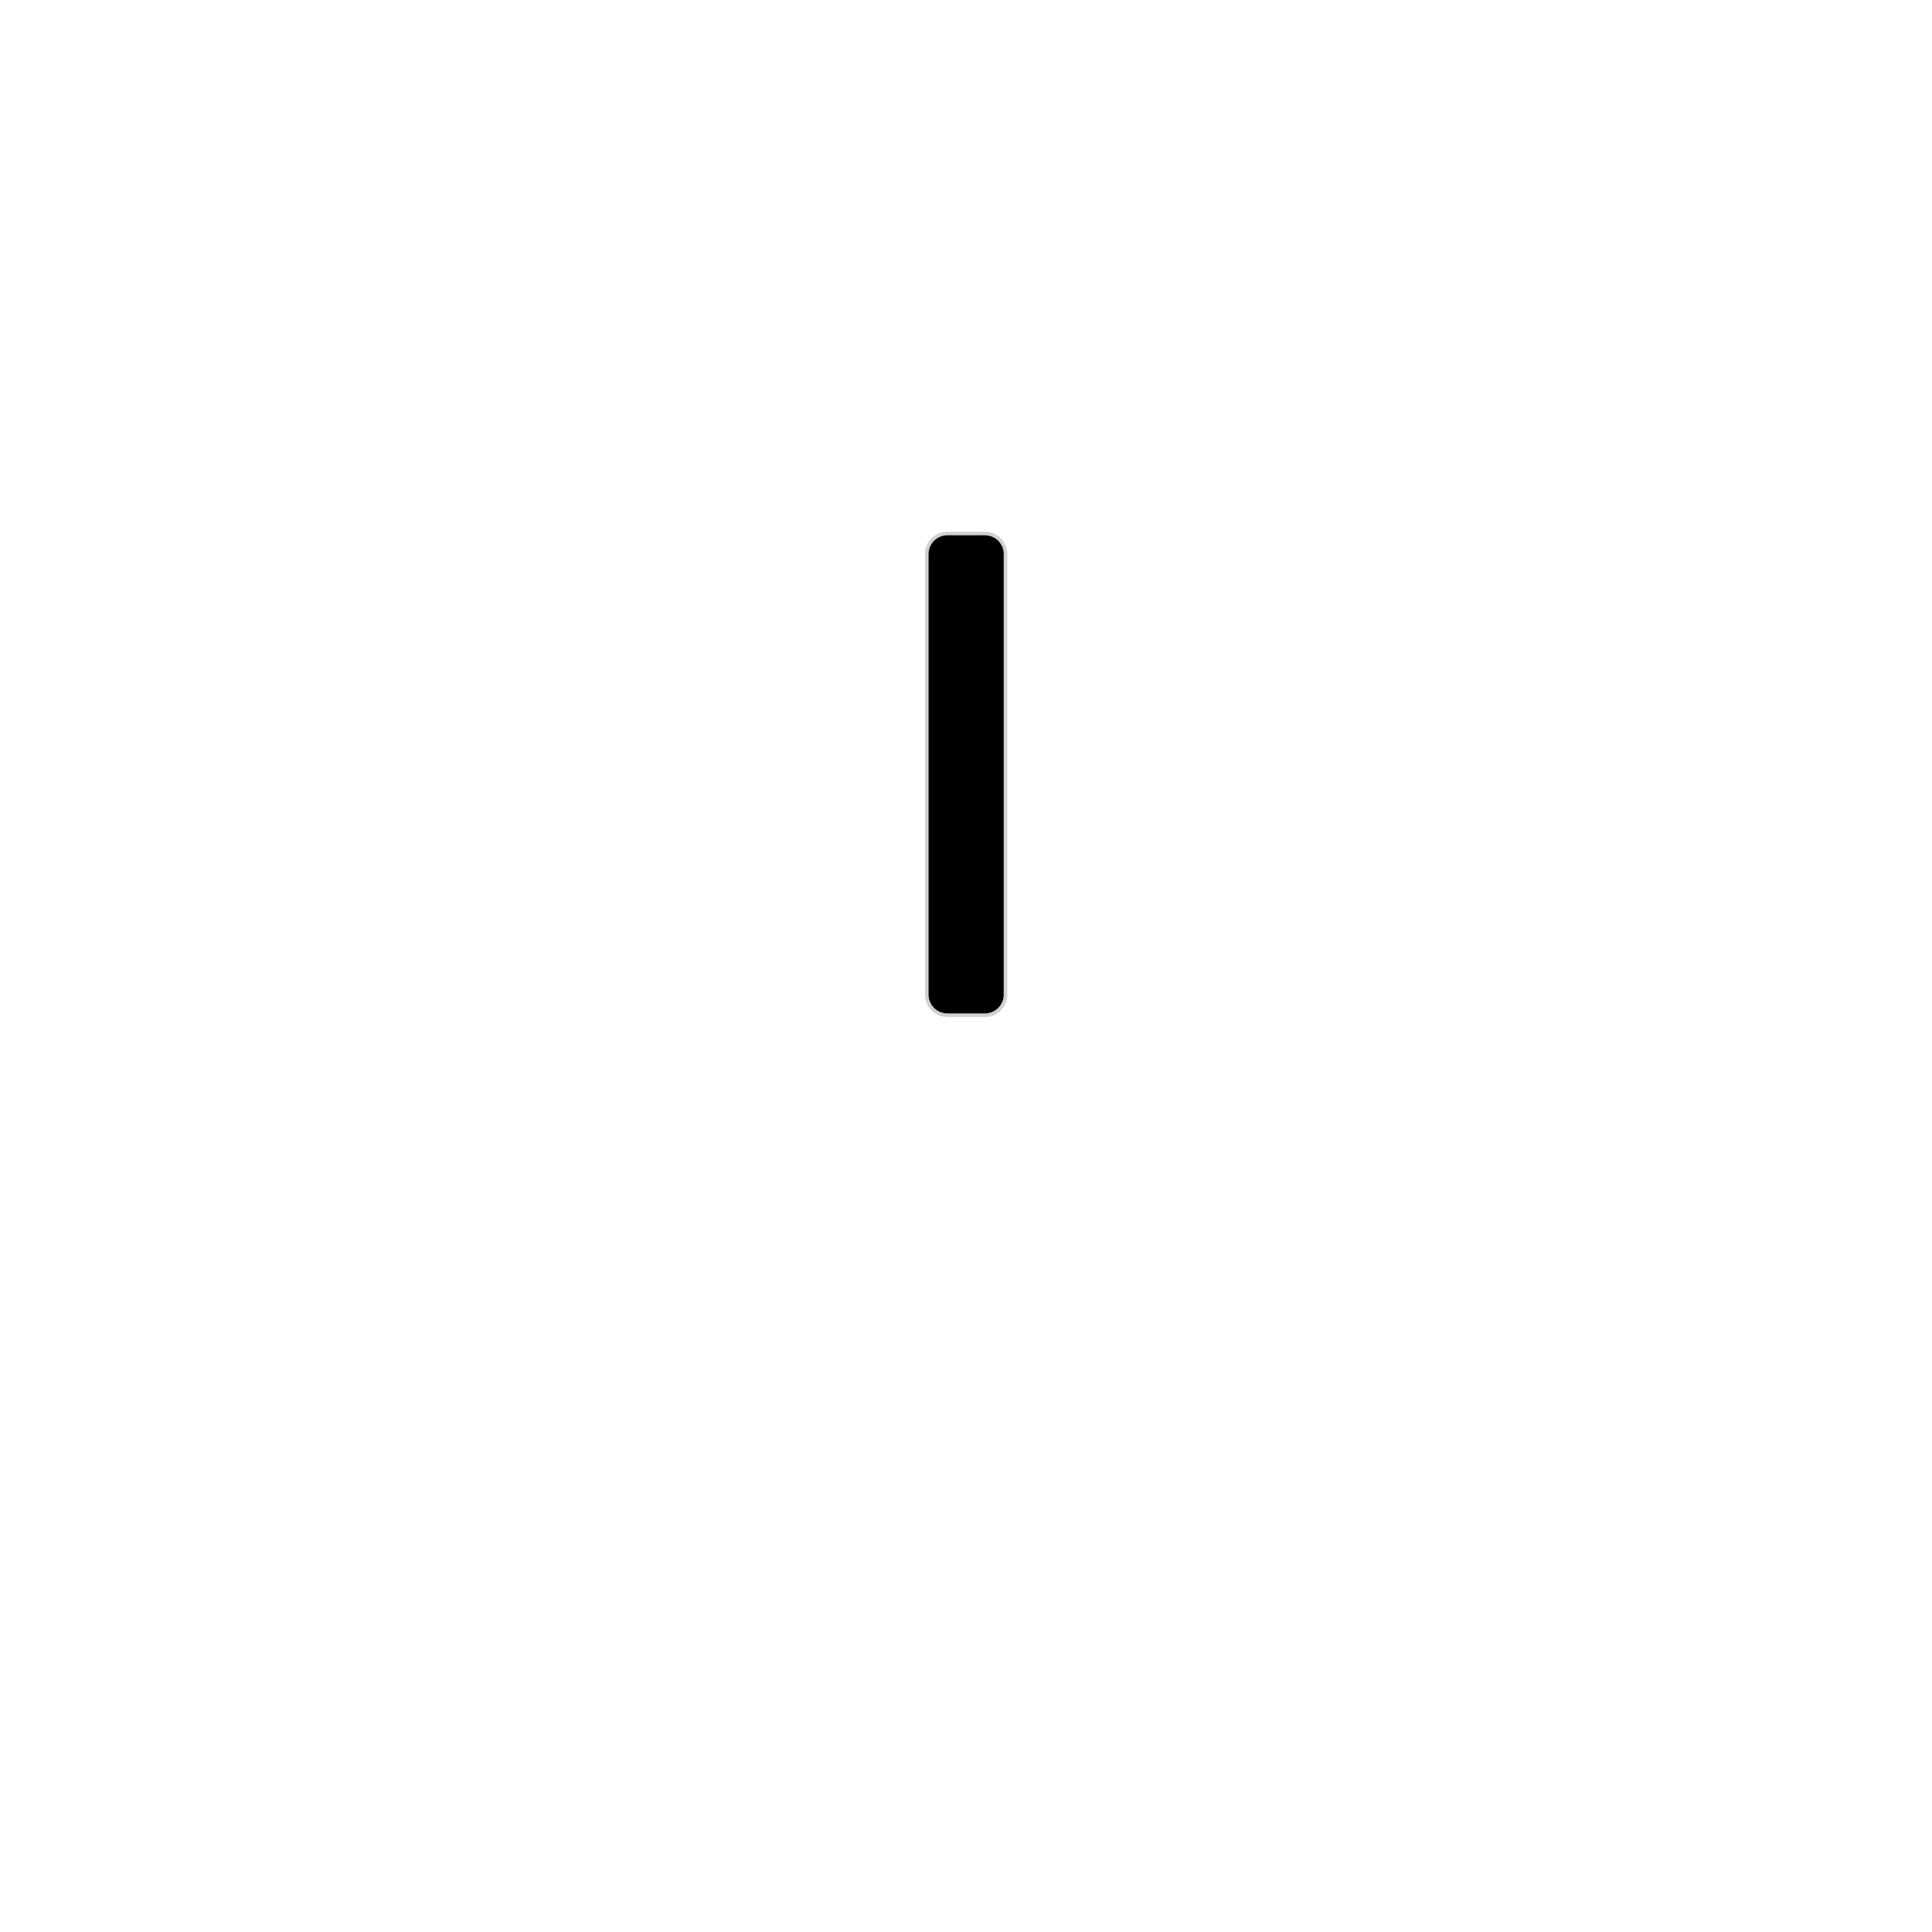
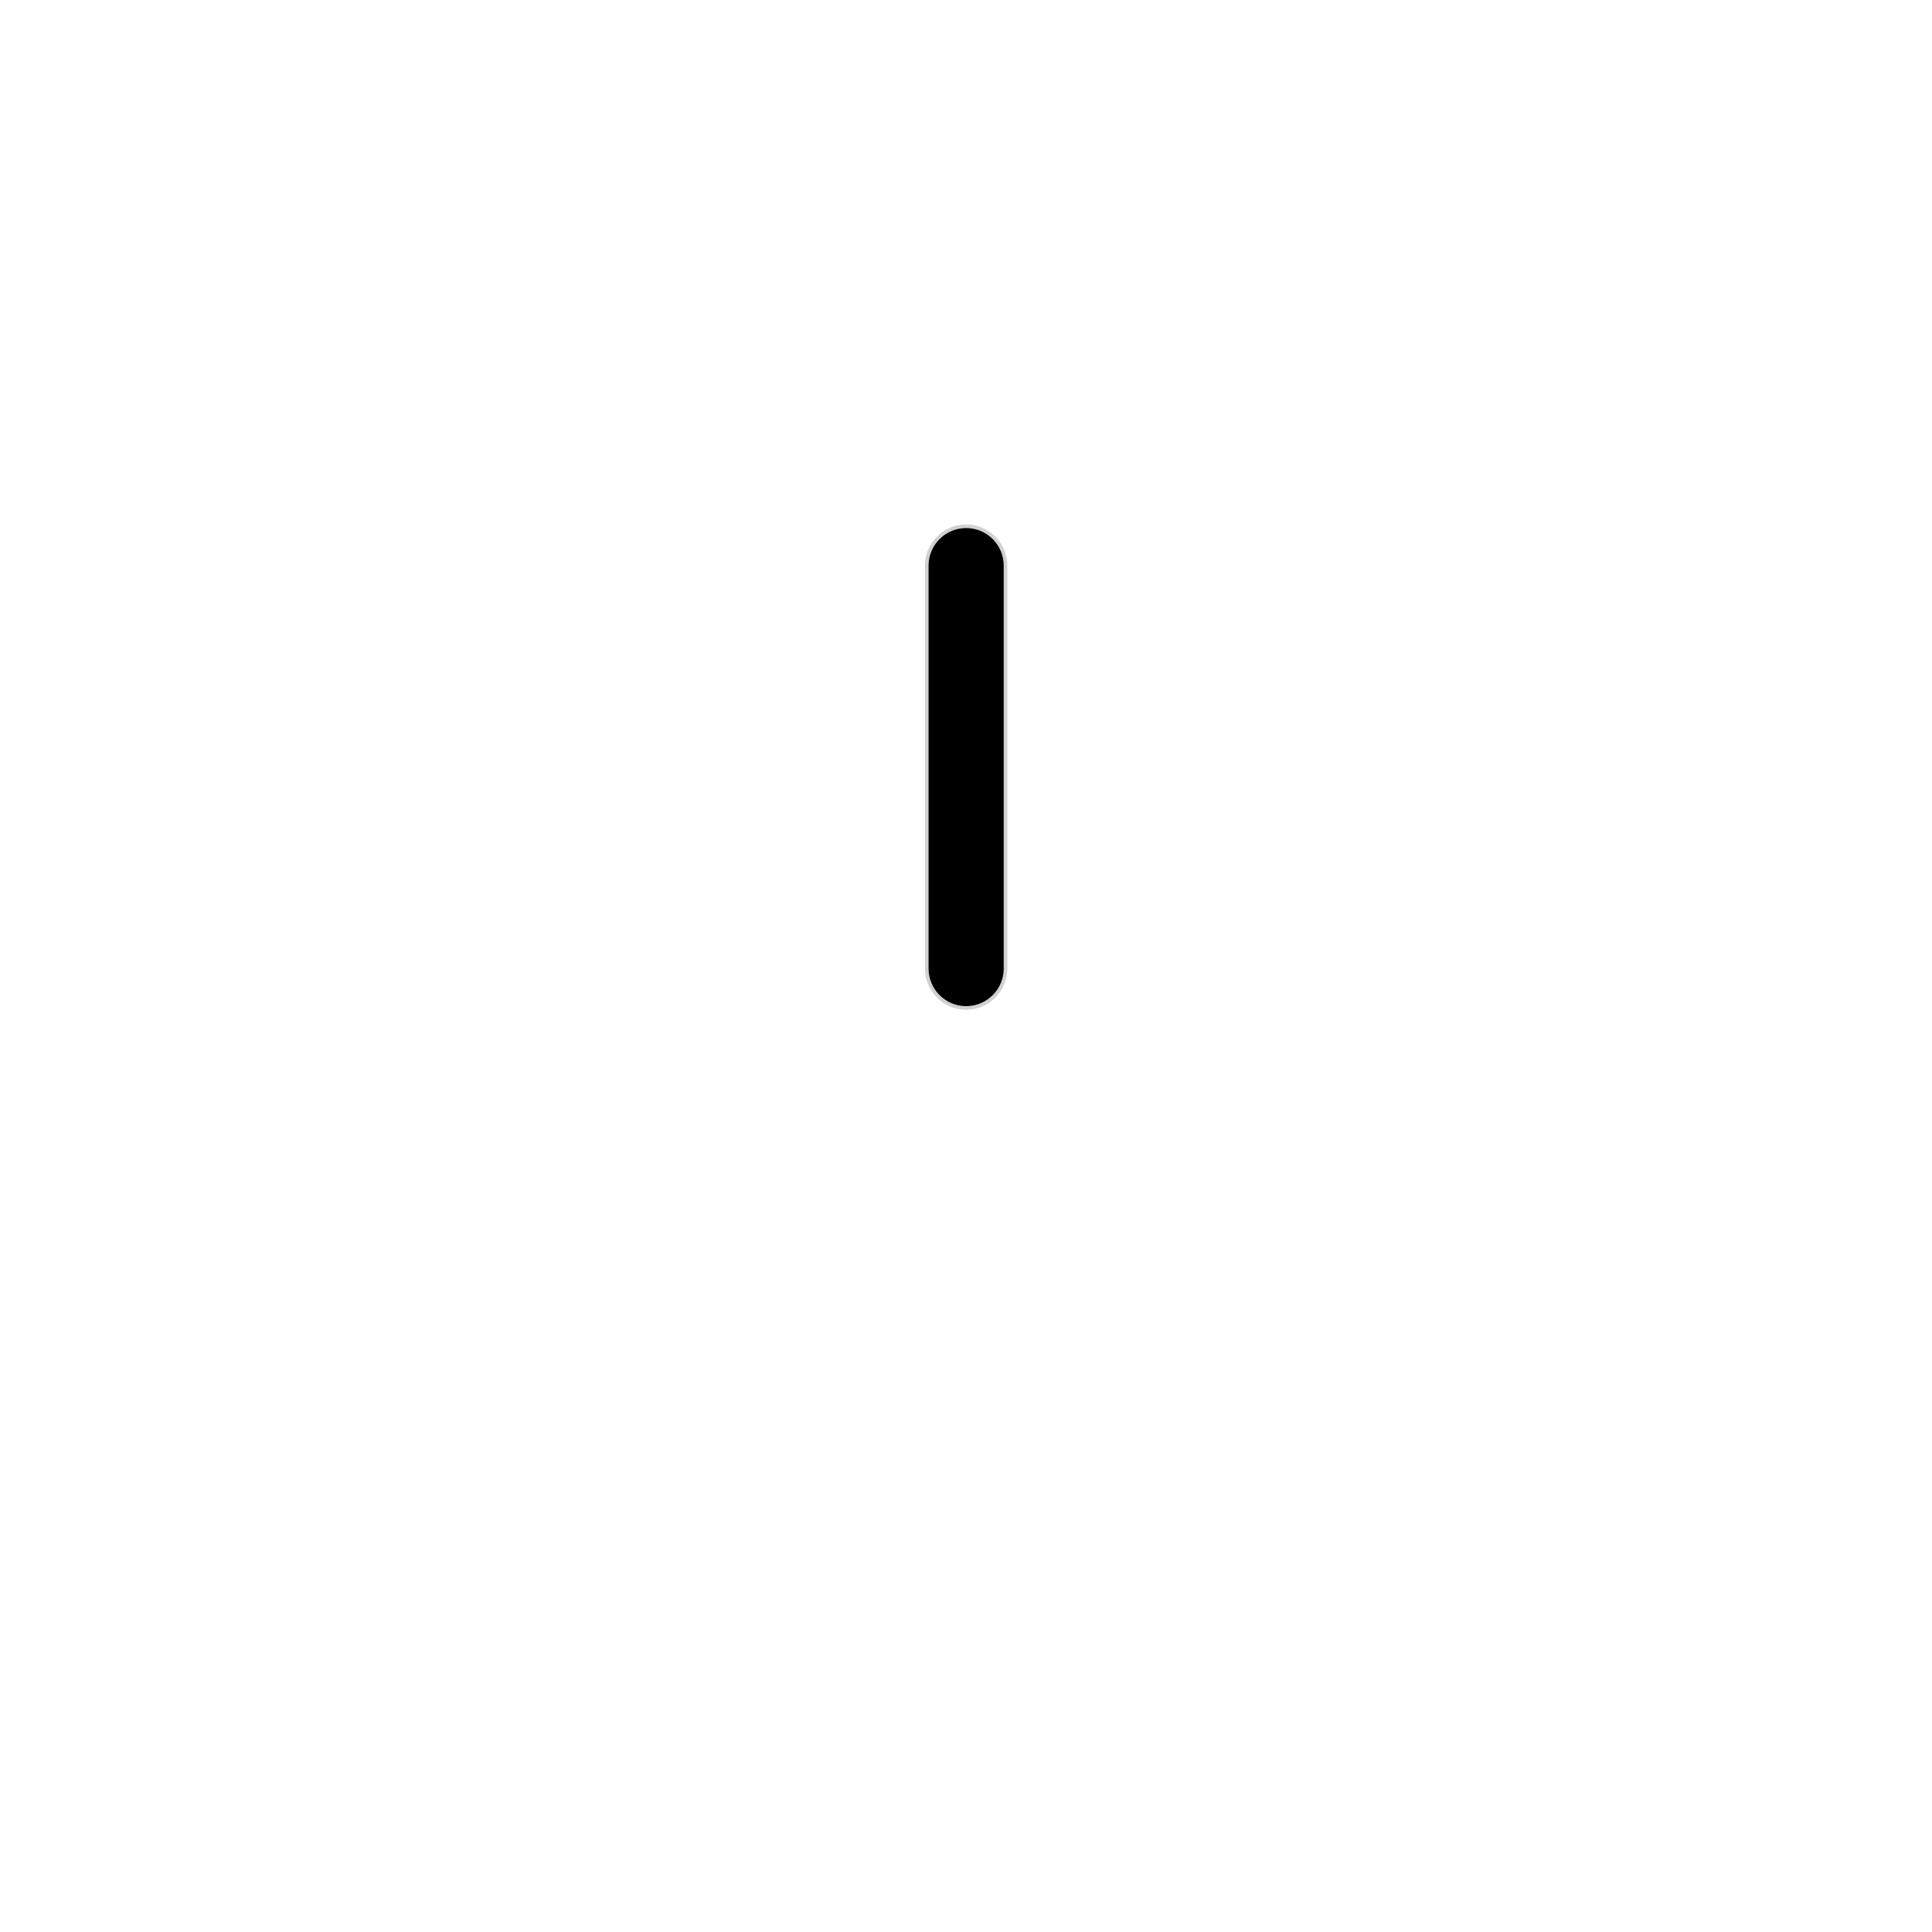
<svg xmlns="http://www.w3.org/2000/svg" width="100%" height="100%" viewBox="0 0 800 800" version="1.1" xml:space="preserve" style="fill-rule:evenodd;clip-rule:evenodd;stroke-linecap:round;stroke-linejoin:round;stroke-miterlimit:1.5;">
-   <path id="Little-hand" d="M415.615,229.44c0,-4.293 -3.485,-7.779 -7.778,-7.779l-15.557,0c-4.292,0 -7.778,3.486 -7.778,7.779l0,182.405c0,4.293 3.486,7.778 7.778,7.778l15.557,0c4.293,0 7.778,-3.485 7.778,-7.778l0,-182.405Z" style="stroke:#000;stroke-opacity:0.18;stroke-width:3px;" />
+   <path id="Little-hand" d="M415.615,234.218c0,-8.586 -6.97,-15.557 -15.556,-15.557c-8.586,0 -15.557,6.971 -15.557,15.557l0,166.849c0,8.586 6.971,15.556 15.557,15.556c8.586,0 15.556,-6.97 15.556,-15.556l0,-166.849Z" style="stroke:#000;stroke-opacity:0.18;stroke-width:3px;" />
</svg>
